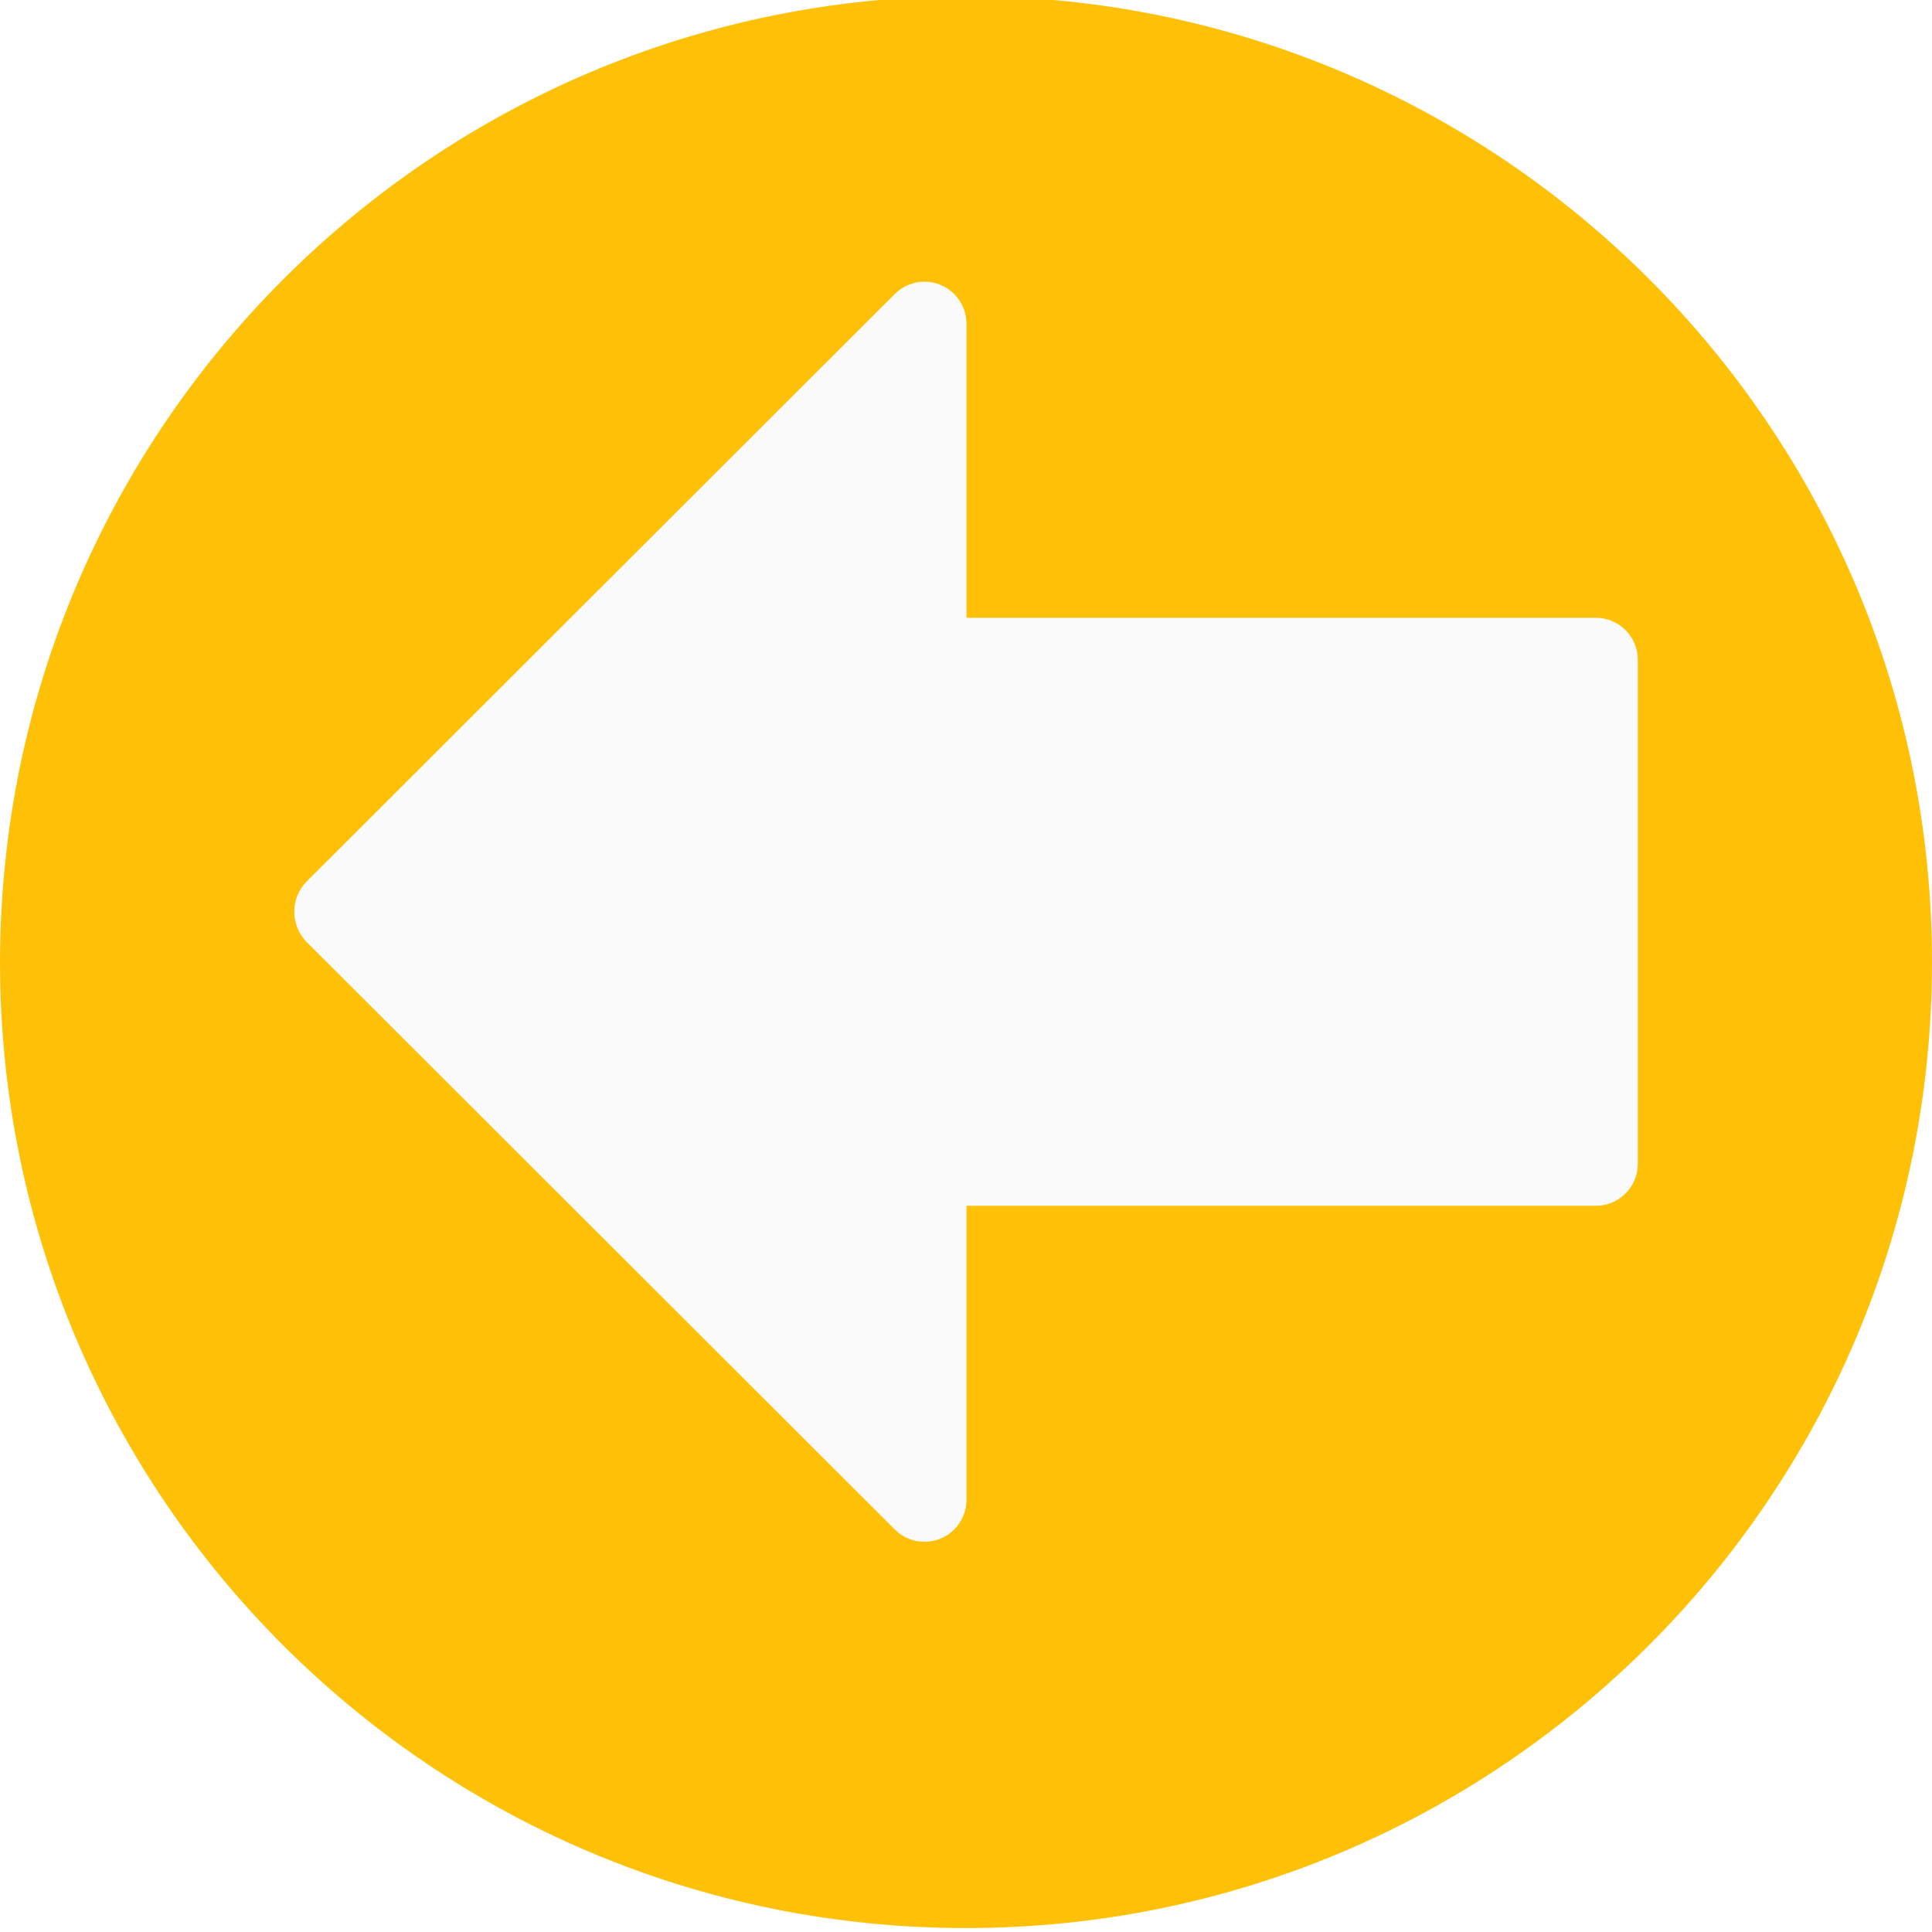
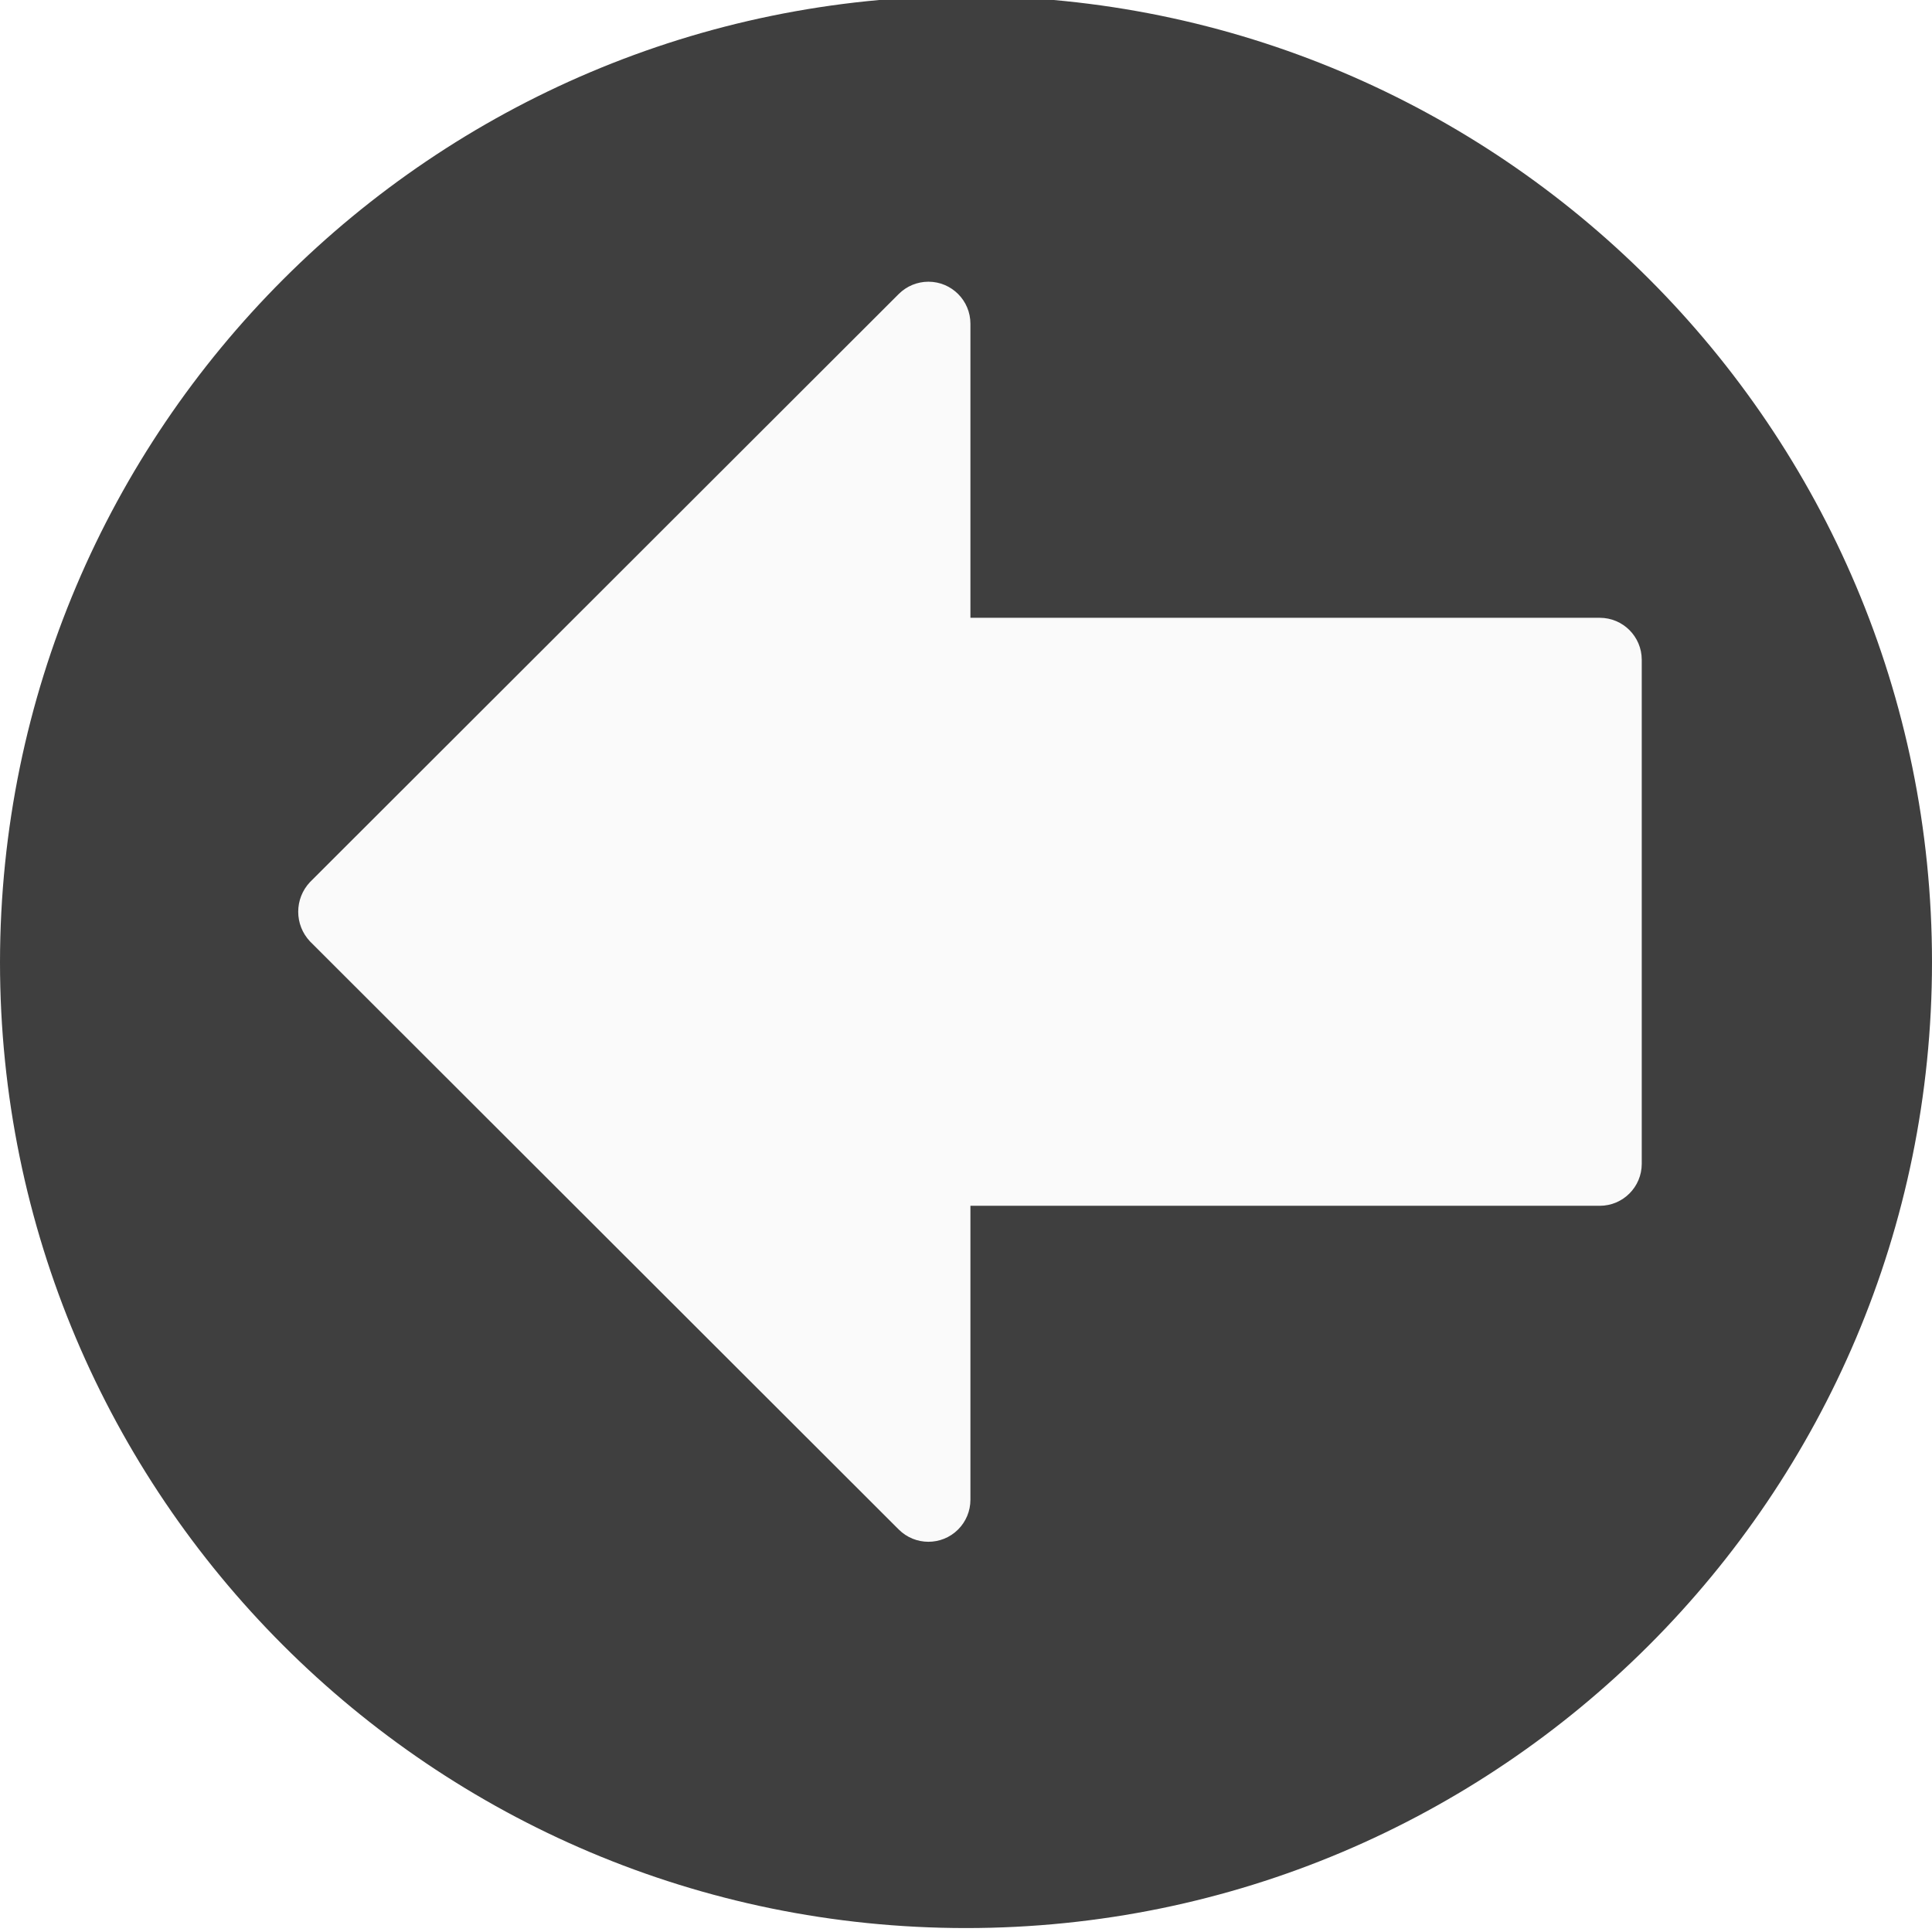
<svg xmlns="http://www.w3.org/2000/svg" width="490.667" height="490.667">
  <g>
-     <rect fill="none" id="canvas_background" height="602" width="802" y="-1" x="-1" />
+     <rect x="-1" y="-1" width="492.667" height="492.667" id="canvas_background" fill="none" />
  </g>
  <g>
-     <path transform="rotate(-90 245.333,244.333) " id="svg_1" fill="#FFC107" d="m245.333,-1c-135.494,0 -245.333,109.839 -245.333,245.333s109.839,245.333 245.333,245.333s245.333,-109.839 245.333,-245.333c-0.152,-135.43 -109.902,-245.18 -245.333,-245.333z" />
-     <path transform="rotate(-90 245.3447,231.555) " id="svg_2" fill="#FAFAFA" d="m252.885,63.944c-4.234,-3.996 -10.849,-3.996 -15.083,0l-149.333,149.504c-4.171,4.16 -4.179,10.914 -0.019,15.085c2.001,2.006 4.717,3.133 7.55,3.134l74.667,0l0,159.829c0,5.891 4.776,10.667 10.667,10.667l128,0c5.891,0 10.667,-4.776 10.667,-10.667l0,-159.829l74.667,0c5.891,0.011 10.675,-4.757 10.686,-10.648c0.005,-2.84 -1.123,-5.565 -3.134,-7.571l-149.335,-149.504z" />
+     <path d="m245.333,-1c-135.494,0 -245.333,109.839 -245.333,245.333s109.839,245.333 245.333,245.333s245.333,-109.839 245.333,-245.333c-0.152,-135.43 -109.902,-245.18 -245.333,-245.333z" fill="#3f3f3f" id="svg_1" transform="rotate(-90 245.333,244.333) " />
+     <path transform="rotate(-90 246.3447,231.555) " d="m253.885,63.944c-4.234,-3.996 -10.849,-3.996 -15.083,0l-149.333,149.504c-4.171,4.16 -4.179,10.914 -0.019,15.085c2.001,2.006 4.717,3.133 7.55,3.134l74.667,0l0,159.829c0,5.891 4.776,10.667 10.667,10.667l128,0c5.891,0 10.667,-4.776 10.667,-10.667l0,-159.829l74.667,0c5.891,0.011 10.675,-4.757 10.686,-10.648c0.005,-2.84 -1.123,-5.565 -3.134,-7.571l-149.335,-149.504z" fill="#FAFAFA" id="svg_2" />
    <g id="svg_3" />
    <g id="svg_4" />
    <g id="svg_5" />
    <g id="svg_6" />
    <g id="svg_7" />
    <g id="svg_8" />
    <g id="svg_9" />
    <g id="svg_10" />
    <g id="svg_11" />
    <g id="svg_12" />
    <g id="svg_13" />
    <g id="svg_14" />
    <g id="svg_15" />
    <g id="svg_16" />
    <g id="svg_17" />
  </g>
</svg>
